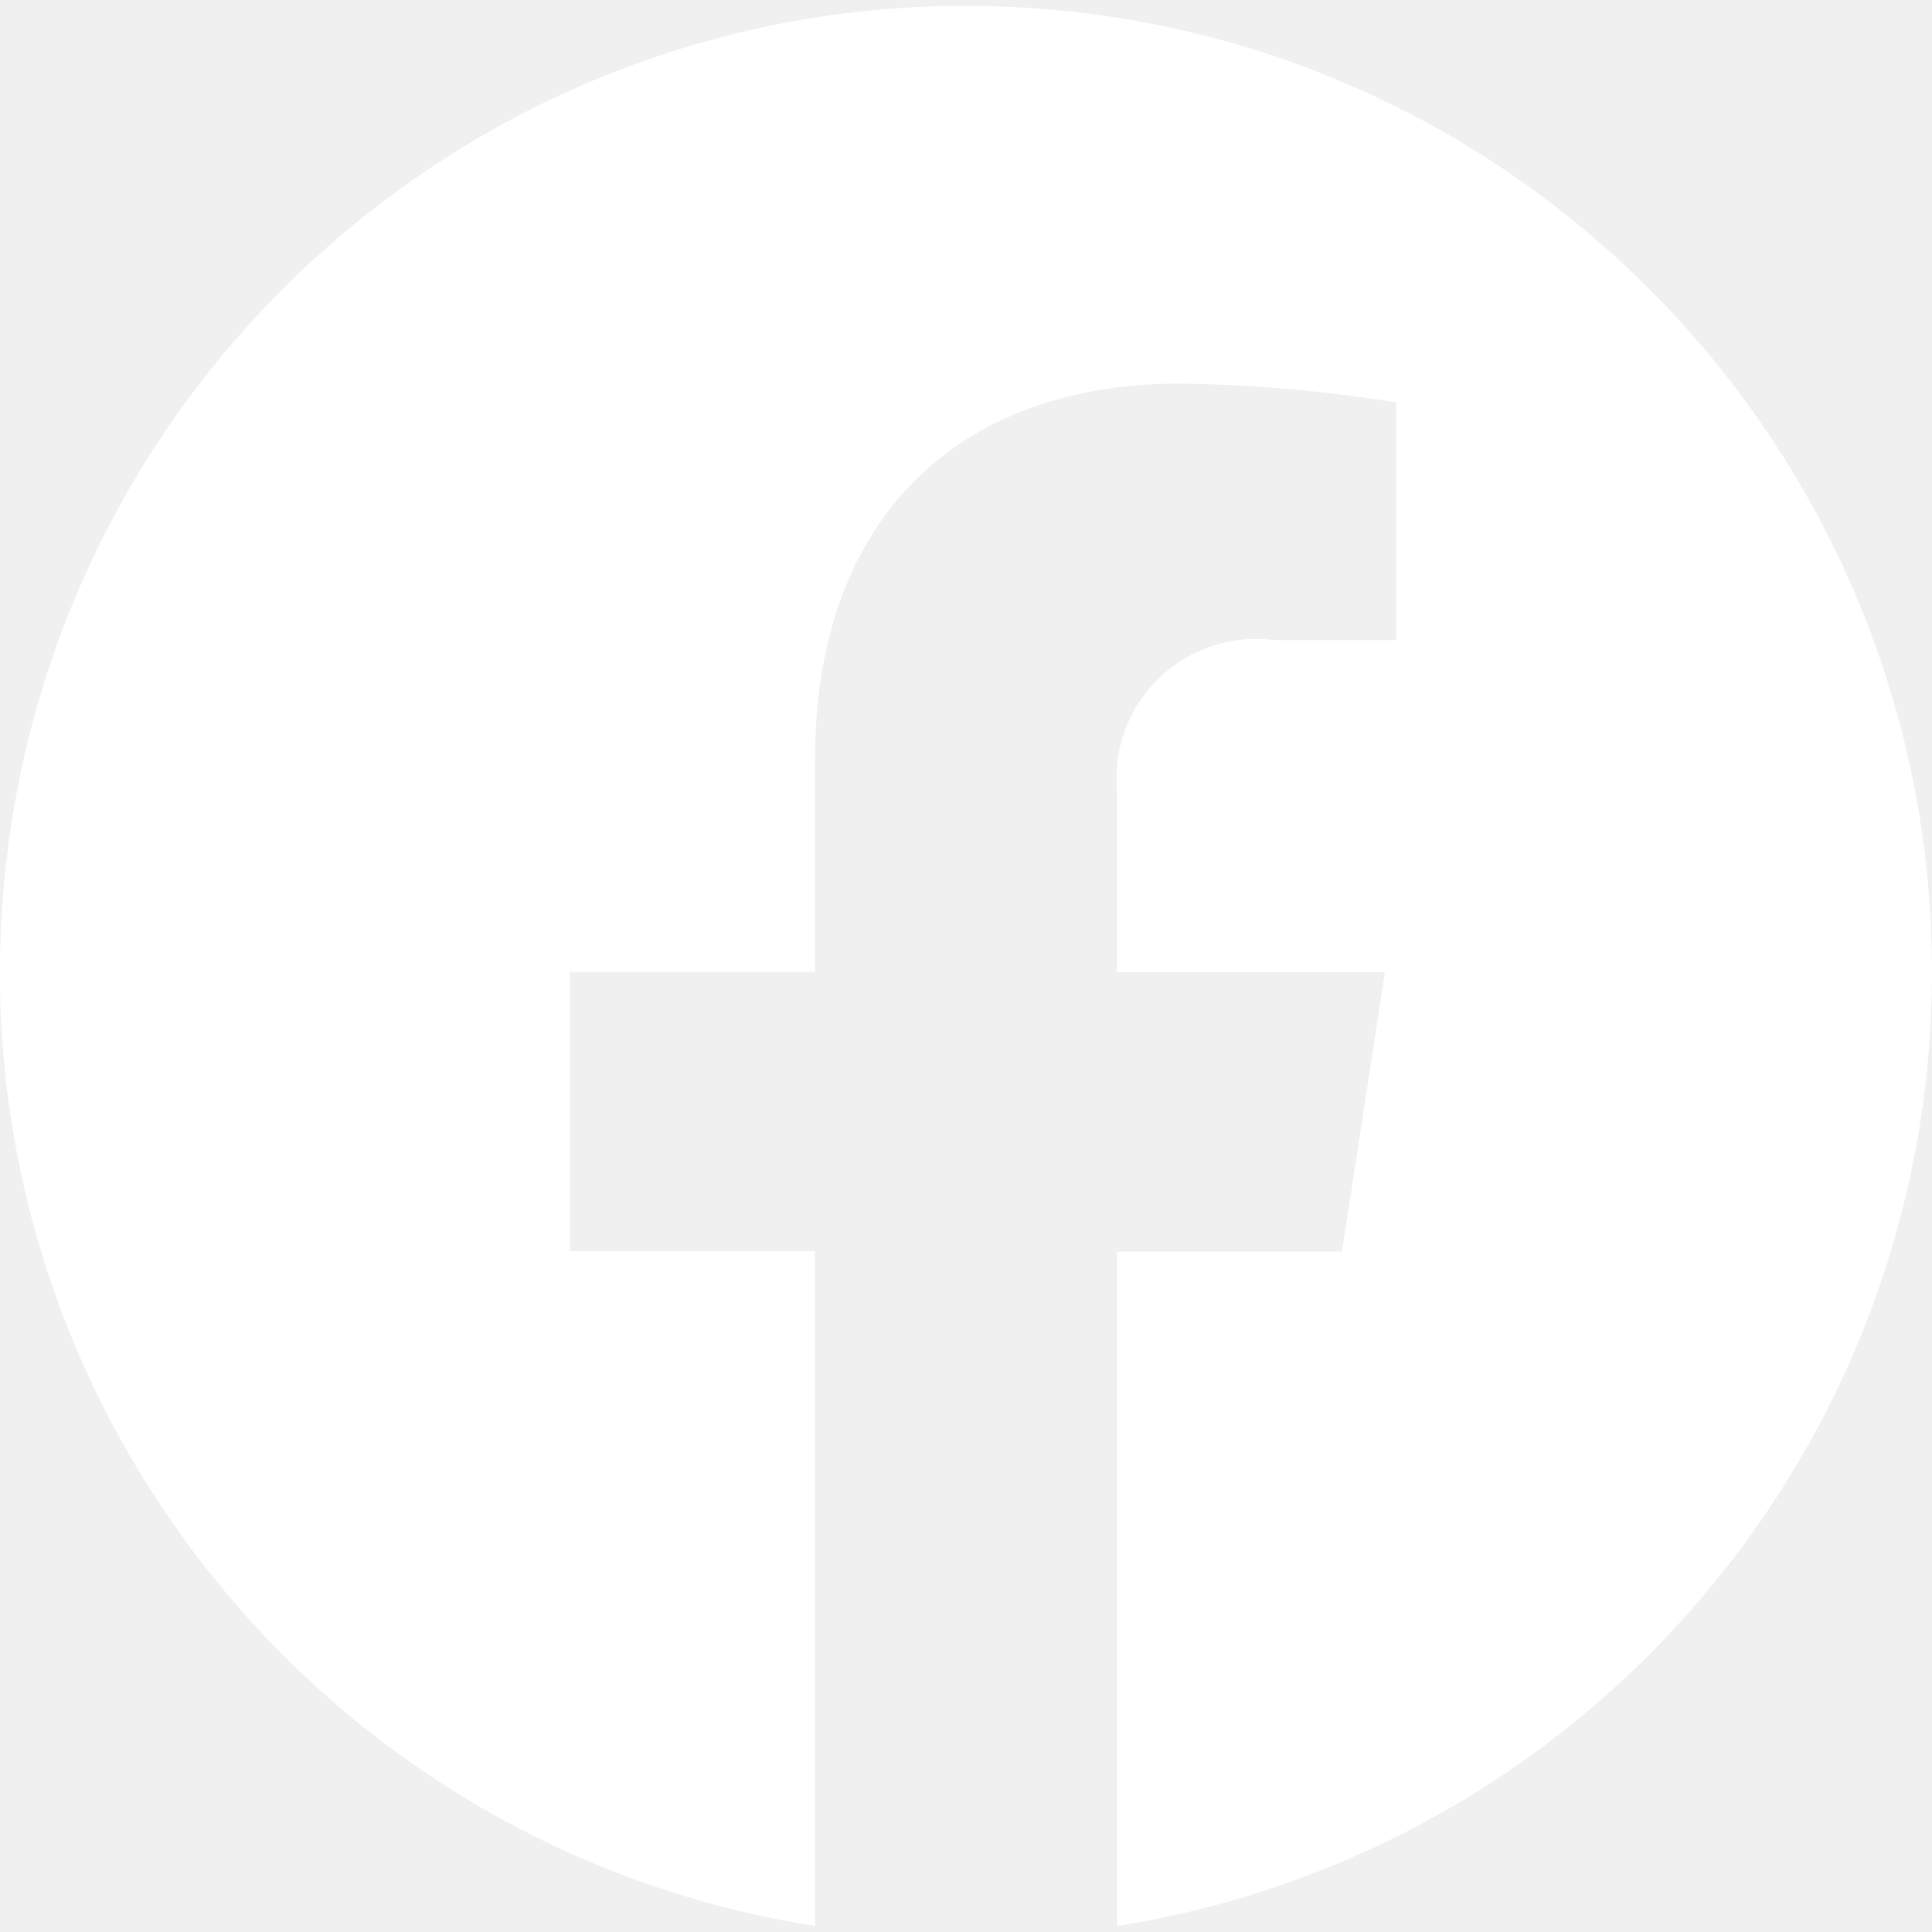
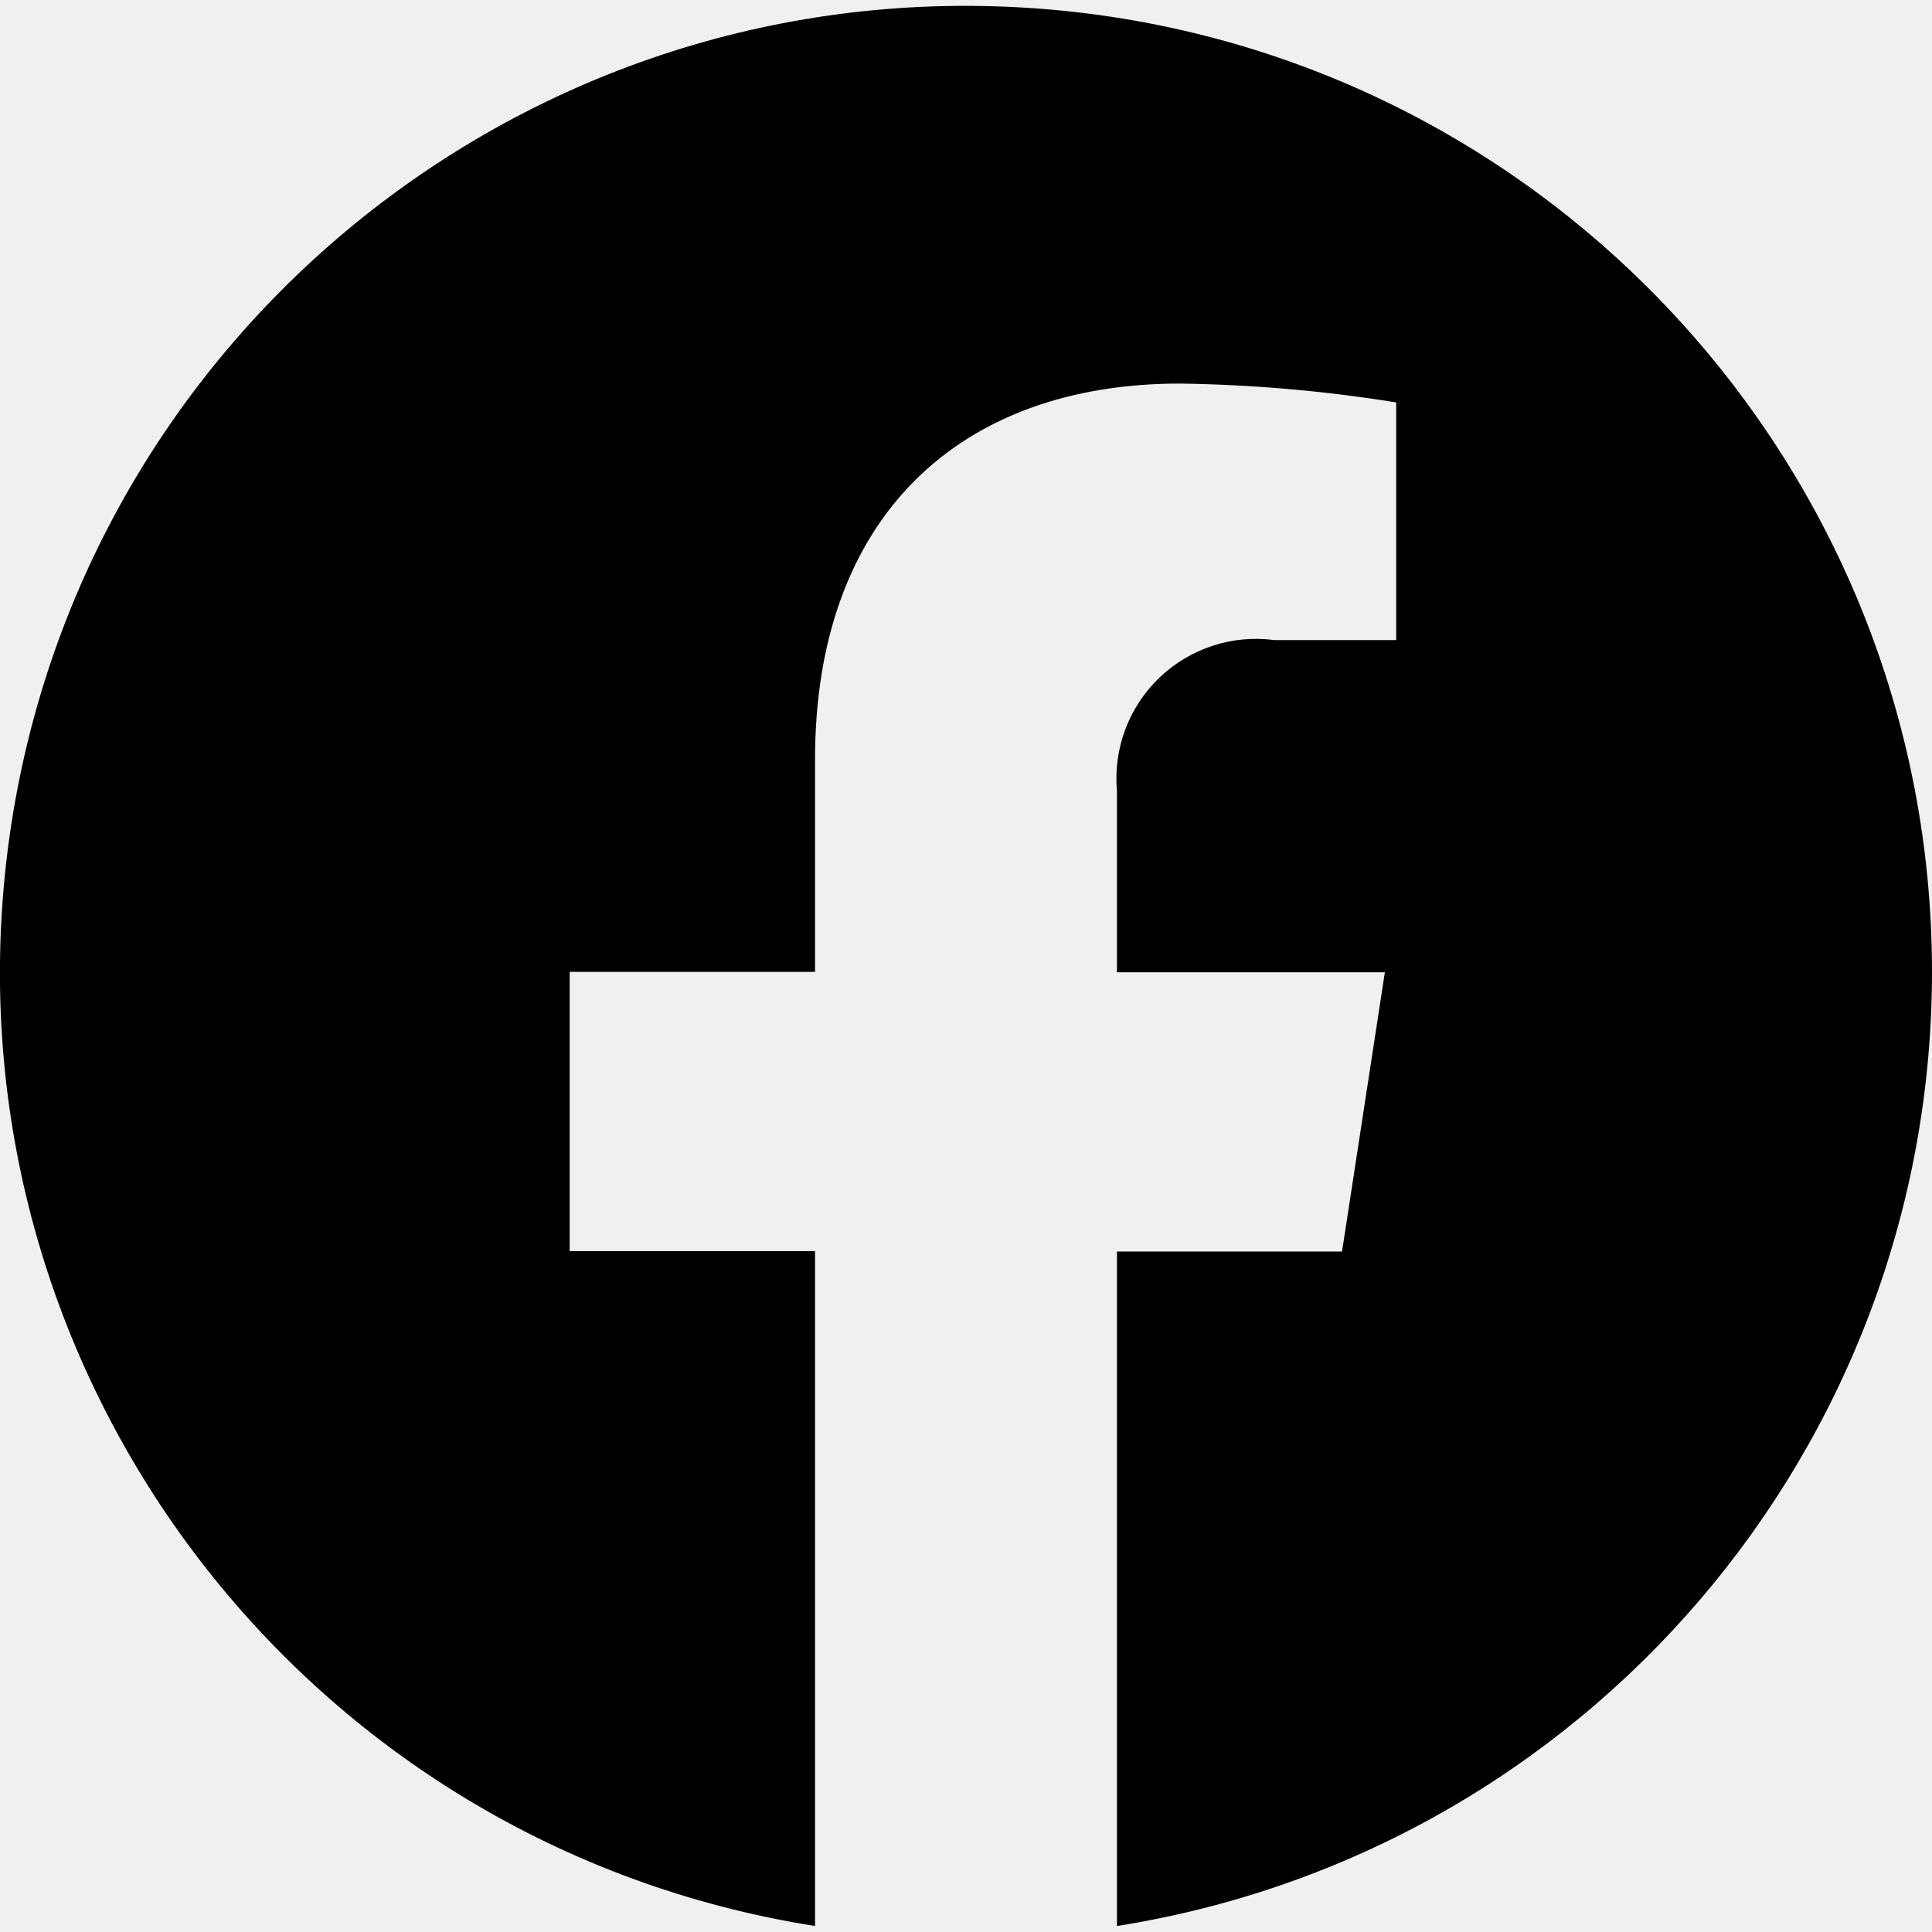
<svg xmlns="http://www.w3.org/2000/svg" width="30" height="30" viewBox="0 0 30 30">
-   <defs>
-     <clipPath id="clip-path">
-       <path id="Rectangle_68" d="M0 0H30V30H0z" class="cls-1" transform="translate(1248 5811)" />
-     </clipPath>
-     <style>
-             .cls-1{fill:#fff}
-         </style>
-   </defs>
-   <g id="Mask_Group_6" clip-path="url(#clip-path)" transform="translate(-1248 -5811)">
+   <g transform="translate(-1248 -5811)">
    <path id="facebook" d="M30.484 15.484A15 15 0 1 0 13.14 30.3V19.82H9.33v-4.336h3.81v-3.3c0-3.759 2.238-5.835 5.666-5.835a23.085 23.085 0 0 1 3.358.293v3.69h-1.892a2.168 2.168 0 0 0-2.444 2.343v2.816h4.16l-.665 4.336h-3.495V30.3a15.005 15.005 0 0 0 12.656-14.816z" class="cls-1" transform="translate(1247.516 5810.607)" />
  </g>
</svg>
